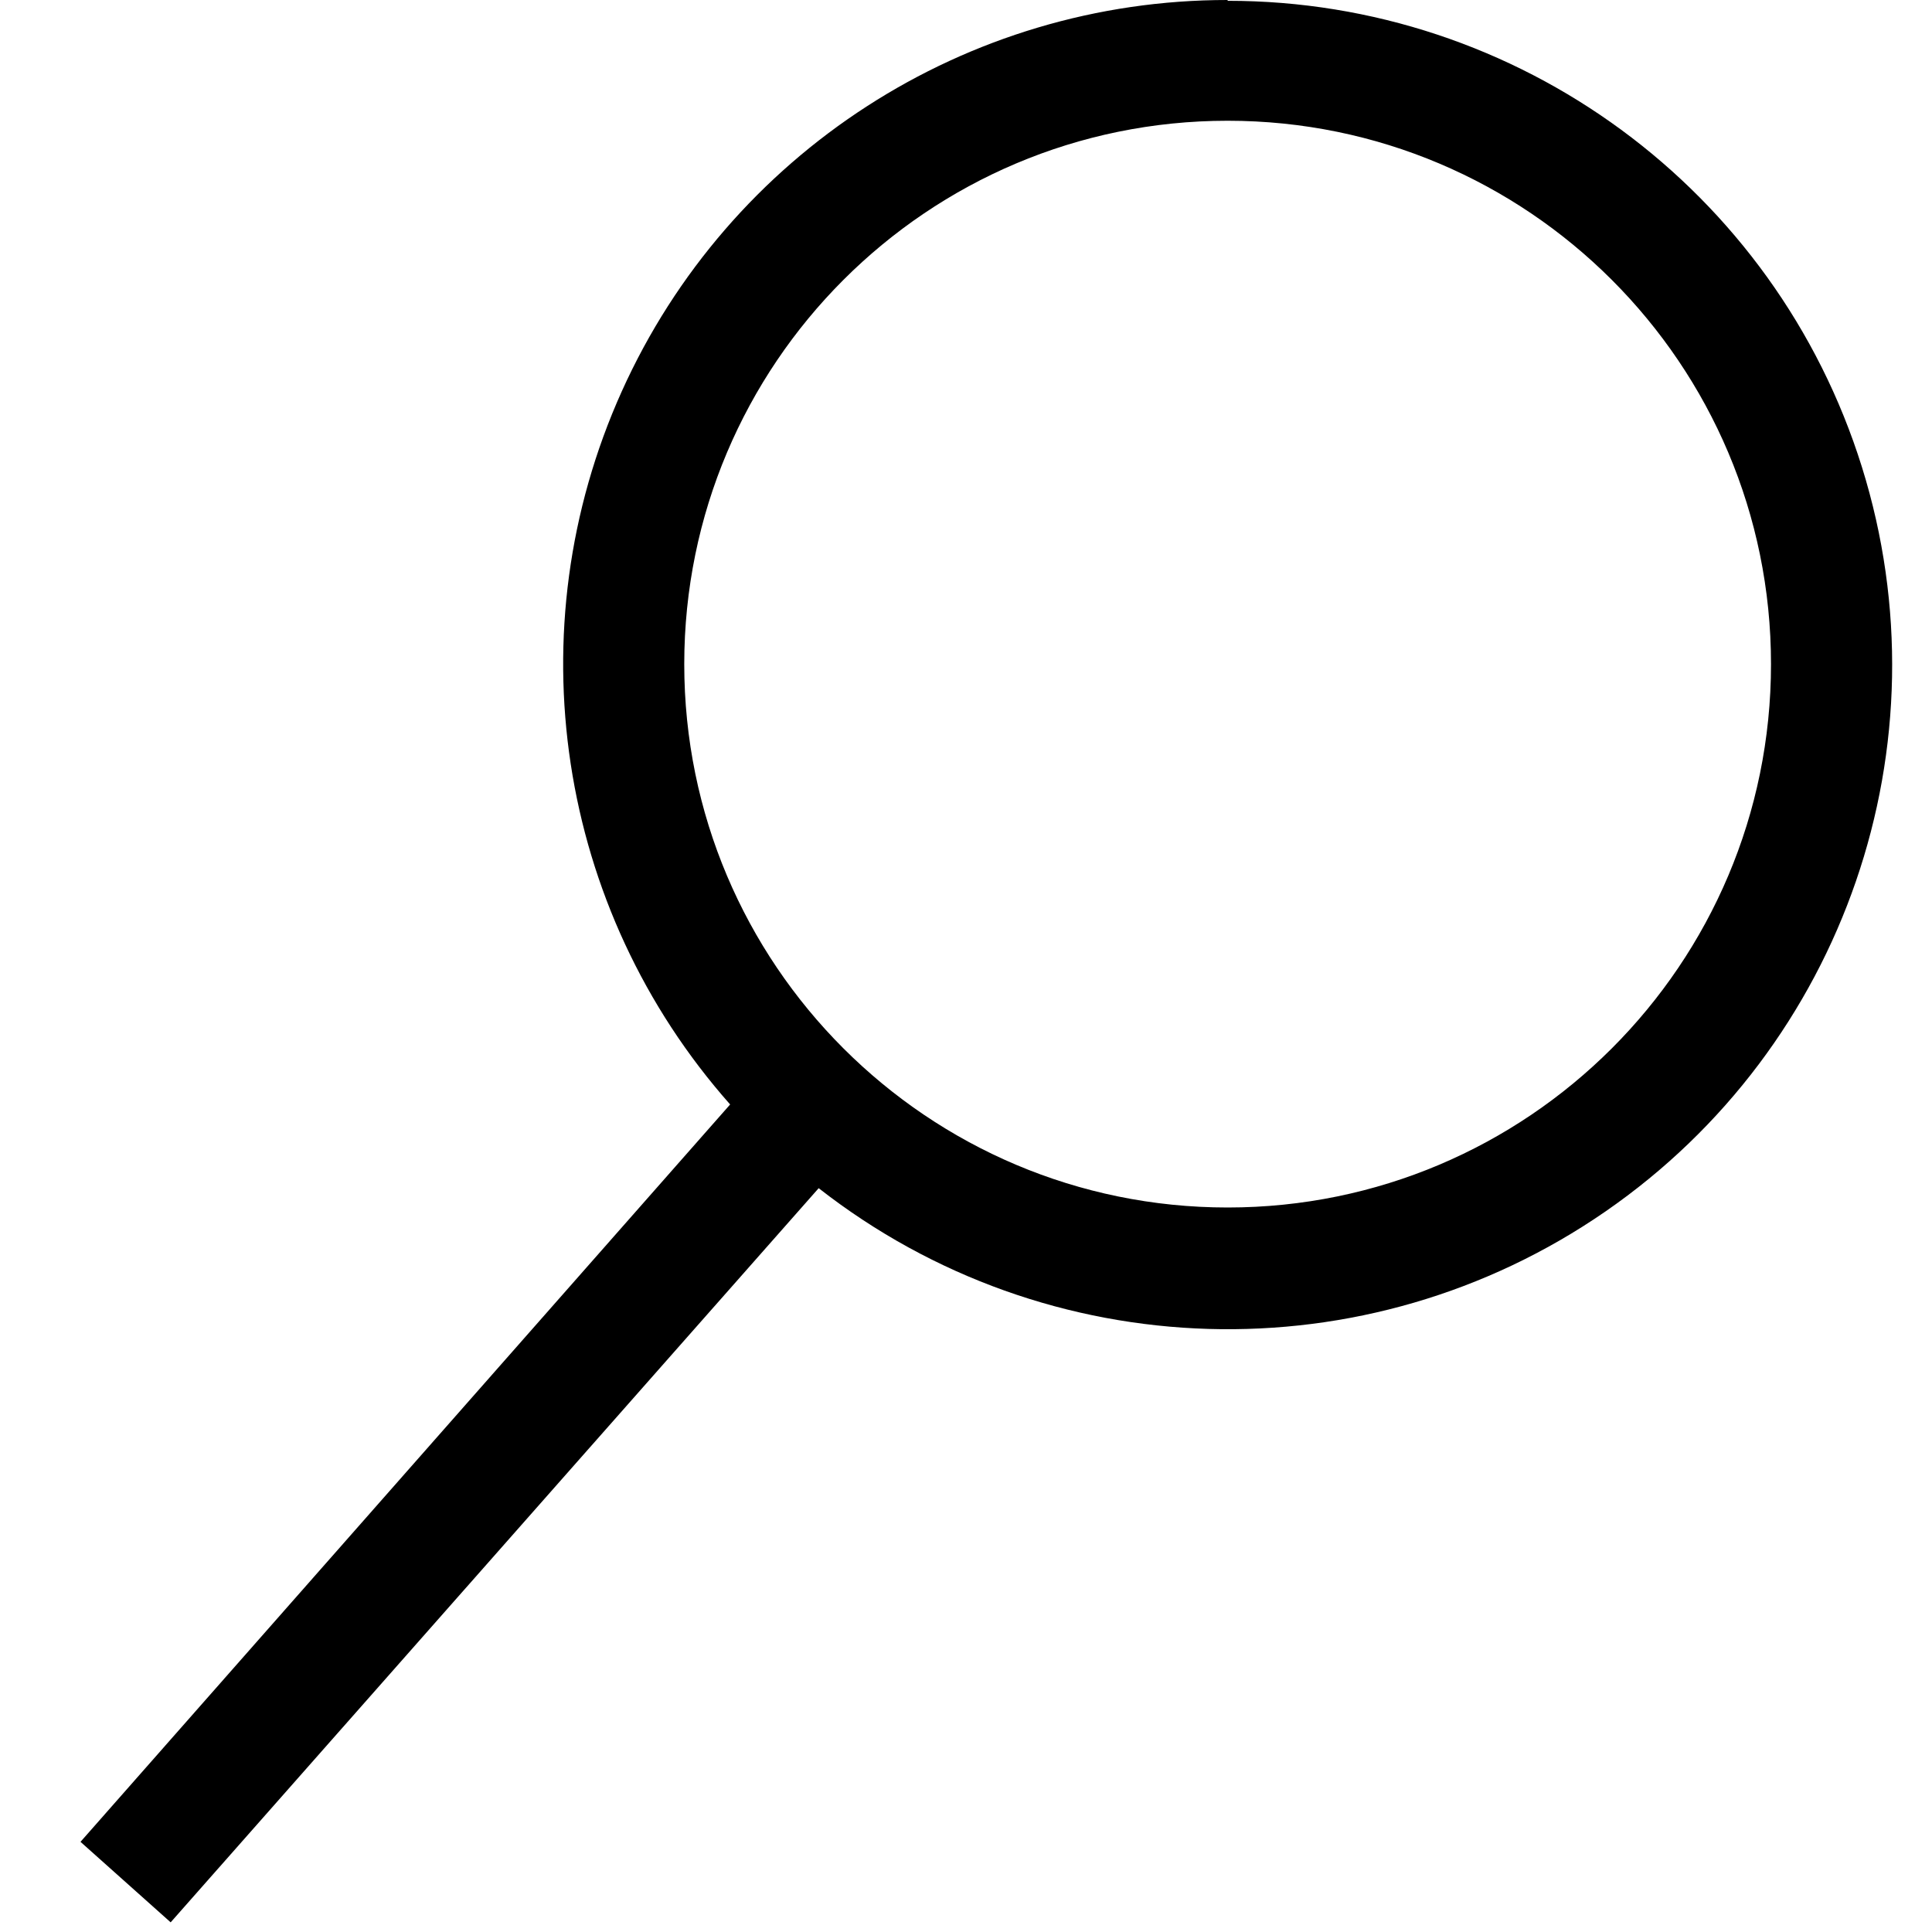
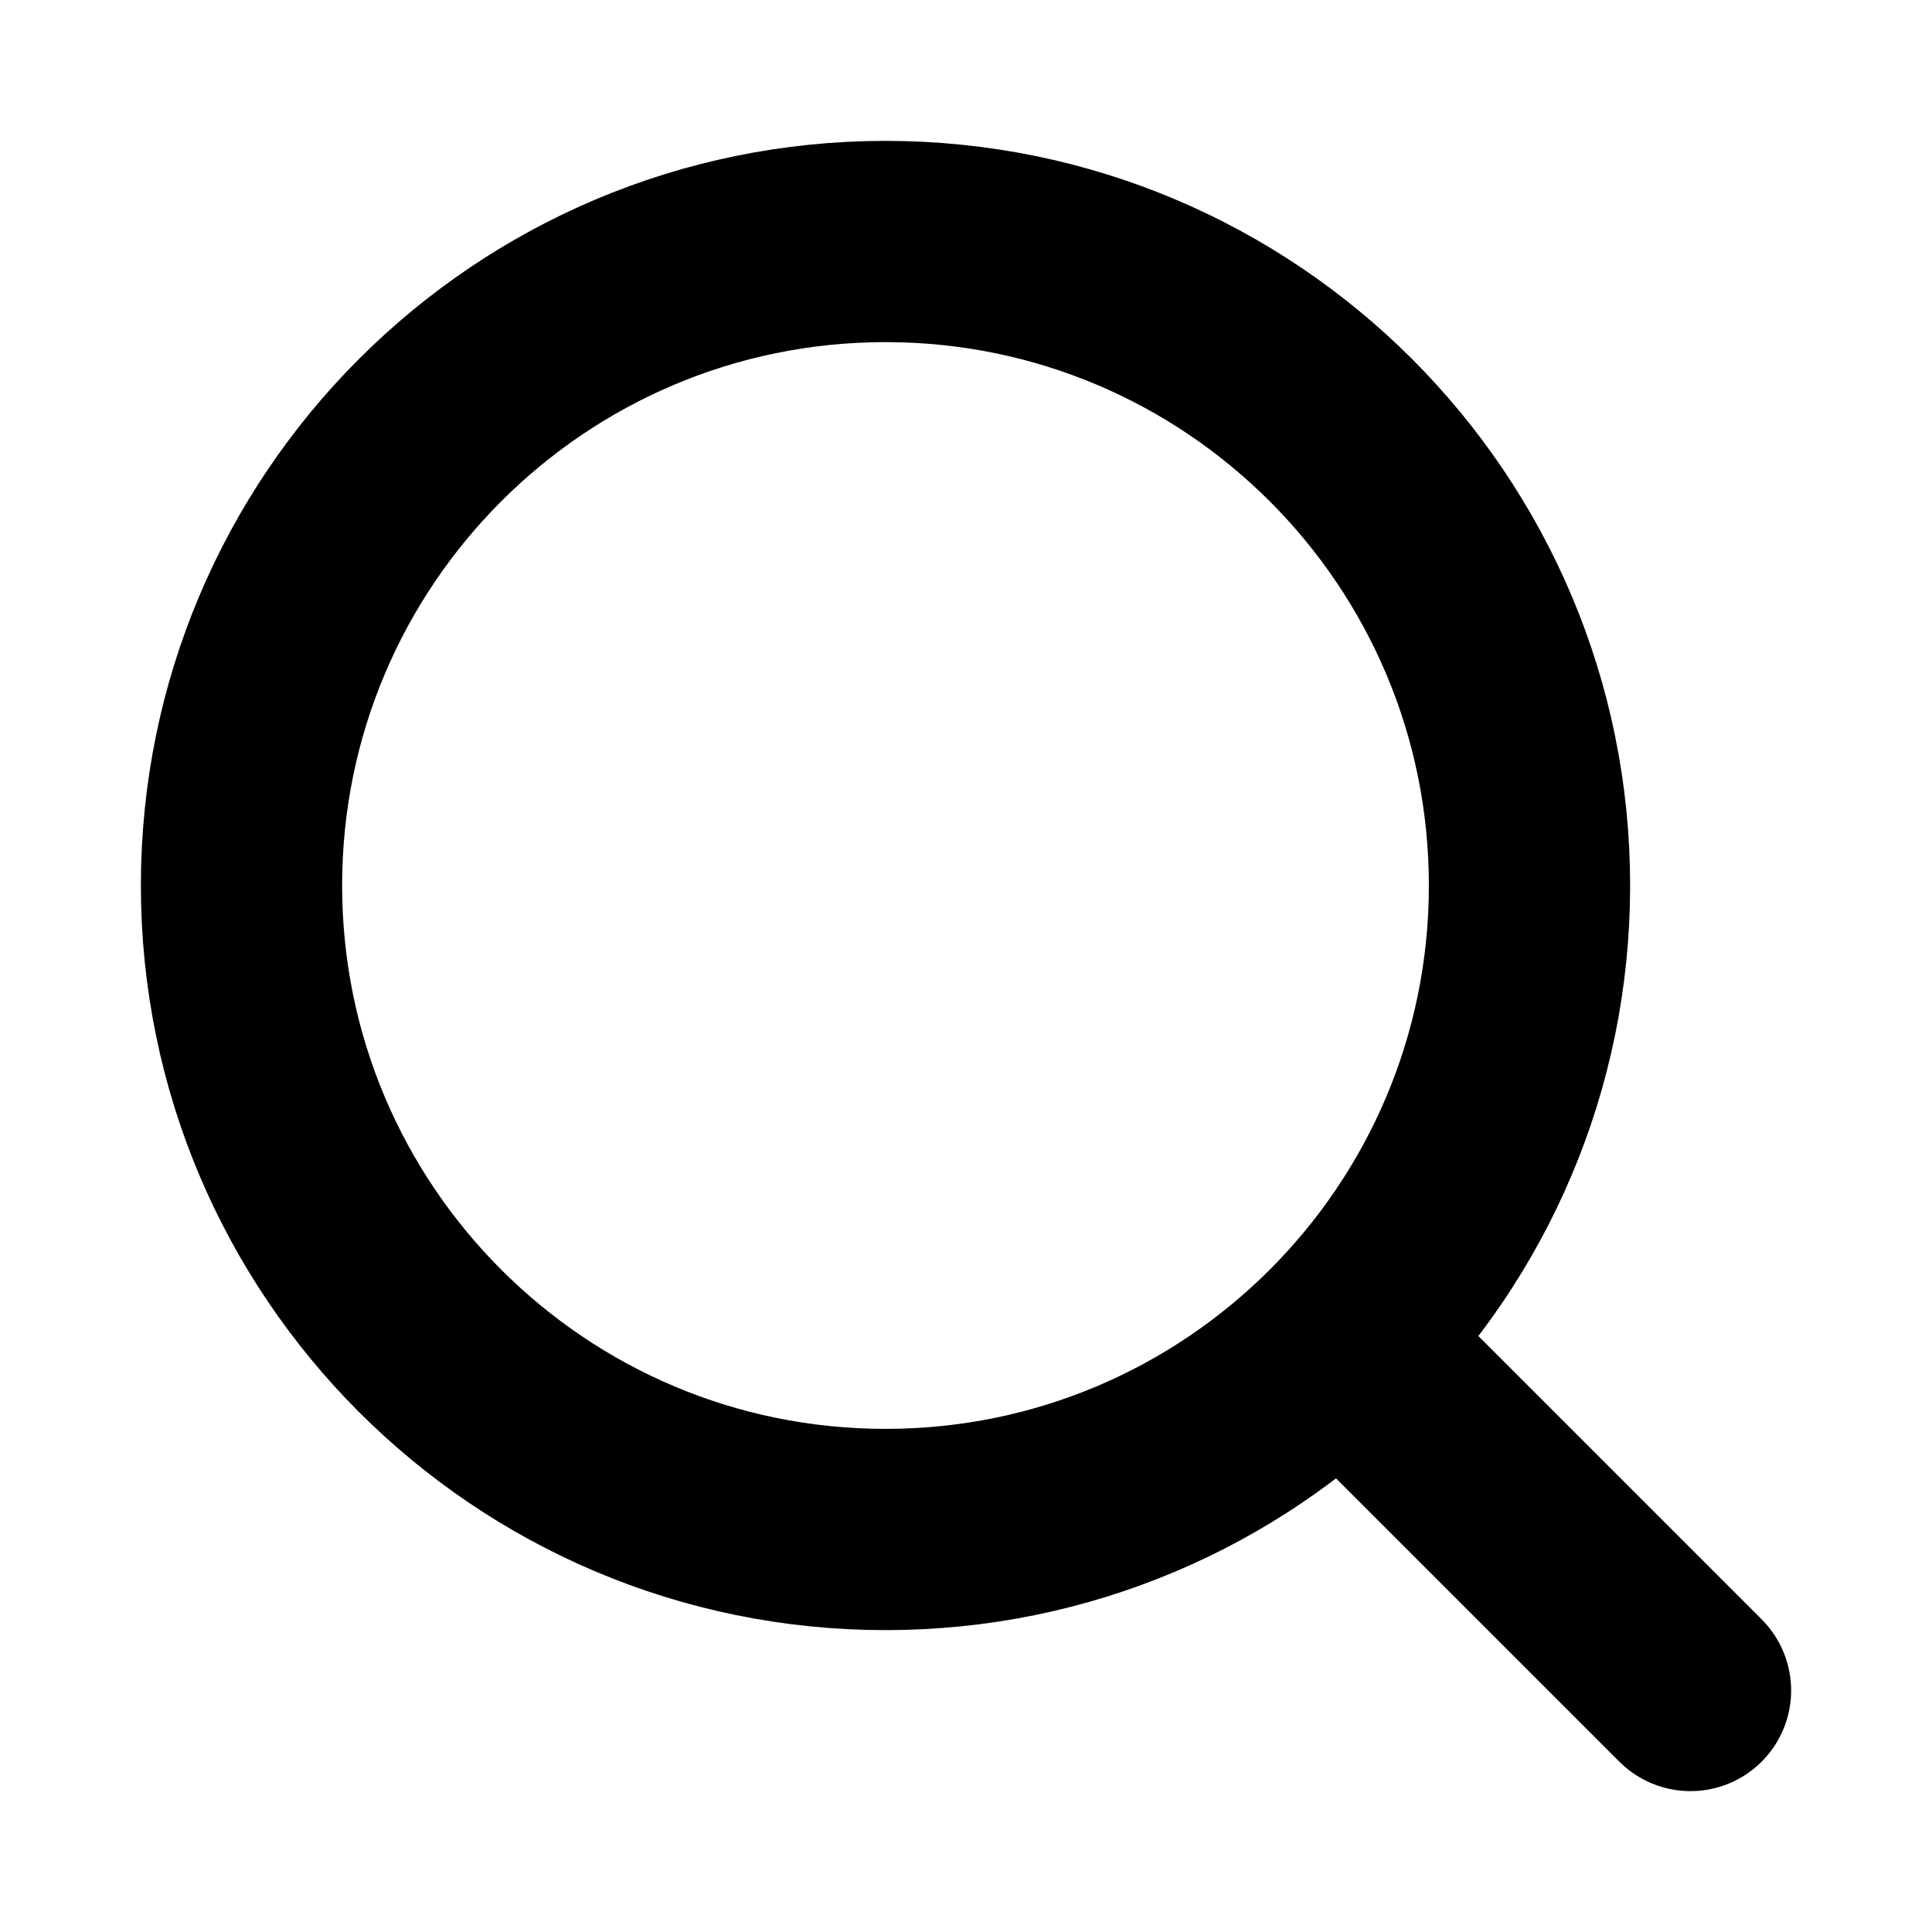
- <svg xmlns="http://www.w3.org/2000/svg" width="24" height="24" viewBox="0 0 24 24" fill="currentColor">
-   <path d="M15.25 0a8.25 8.25 0 0 0-6.18 13.72L1 22.88l1.12 1 8.05-9.12A8.251 8.251 0 1 0 15.25.01V0zm0 15a6.75 6.75 0 1 1 0-13.5 6.75 6.75 0 0 1 0 13.5z" />
+ <svg xmlns="http://www.w3.org/2000/svg" width="24" height="24" viewBox="0 0 24 24" fill="none" stroke="currentColor" stroke-width="2.5" stroke-linecap="round" stroke-linejoin="round">
+   <path d="m21 21-4.34-4.34" />
+   <circle cx="11" cy="11" r="8" />
</svg>
